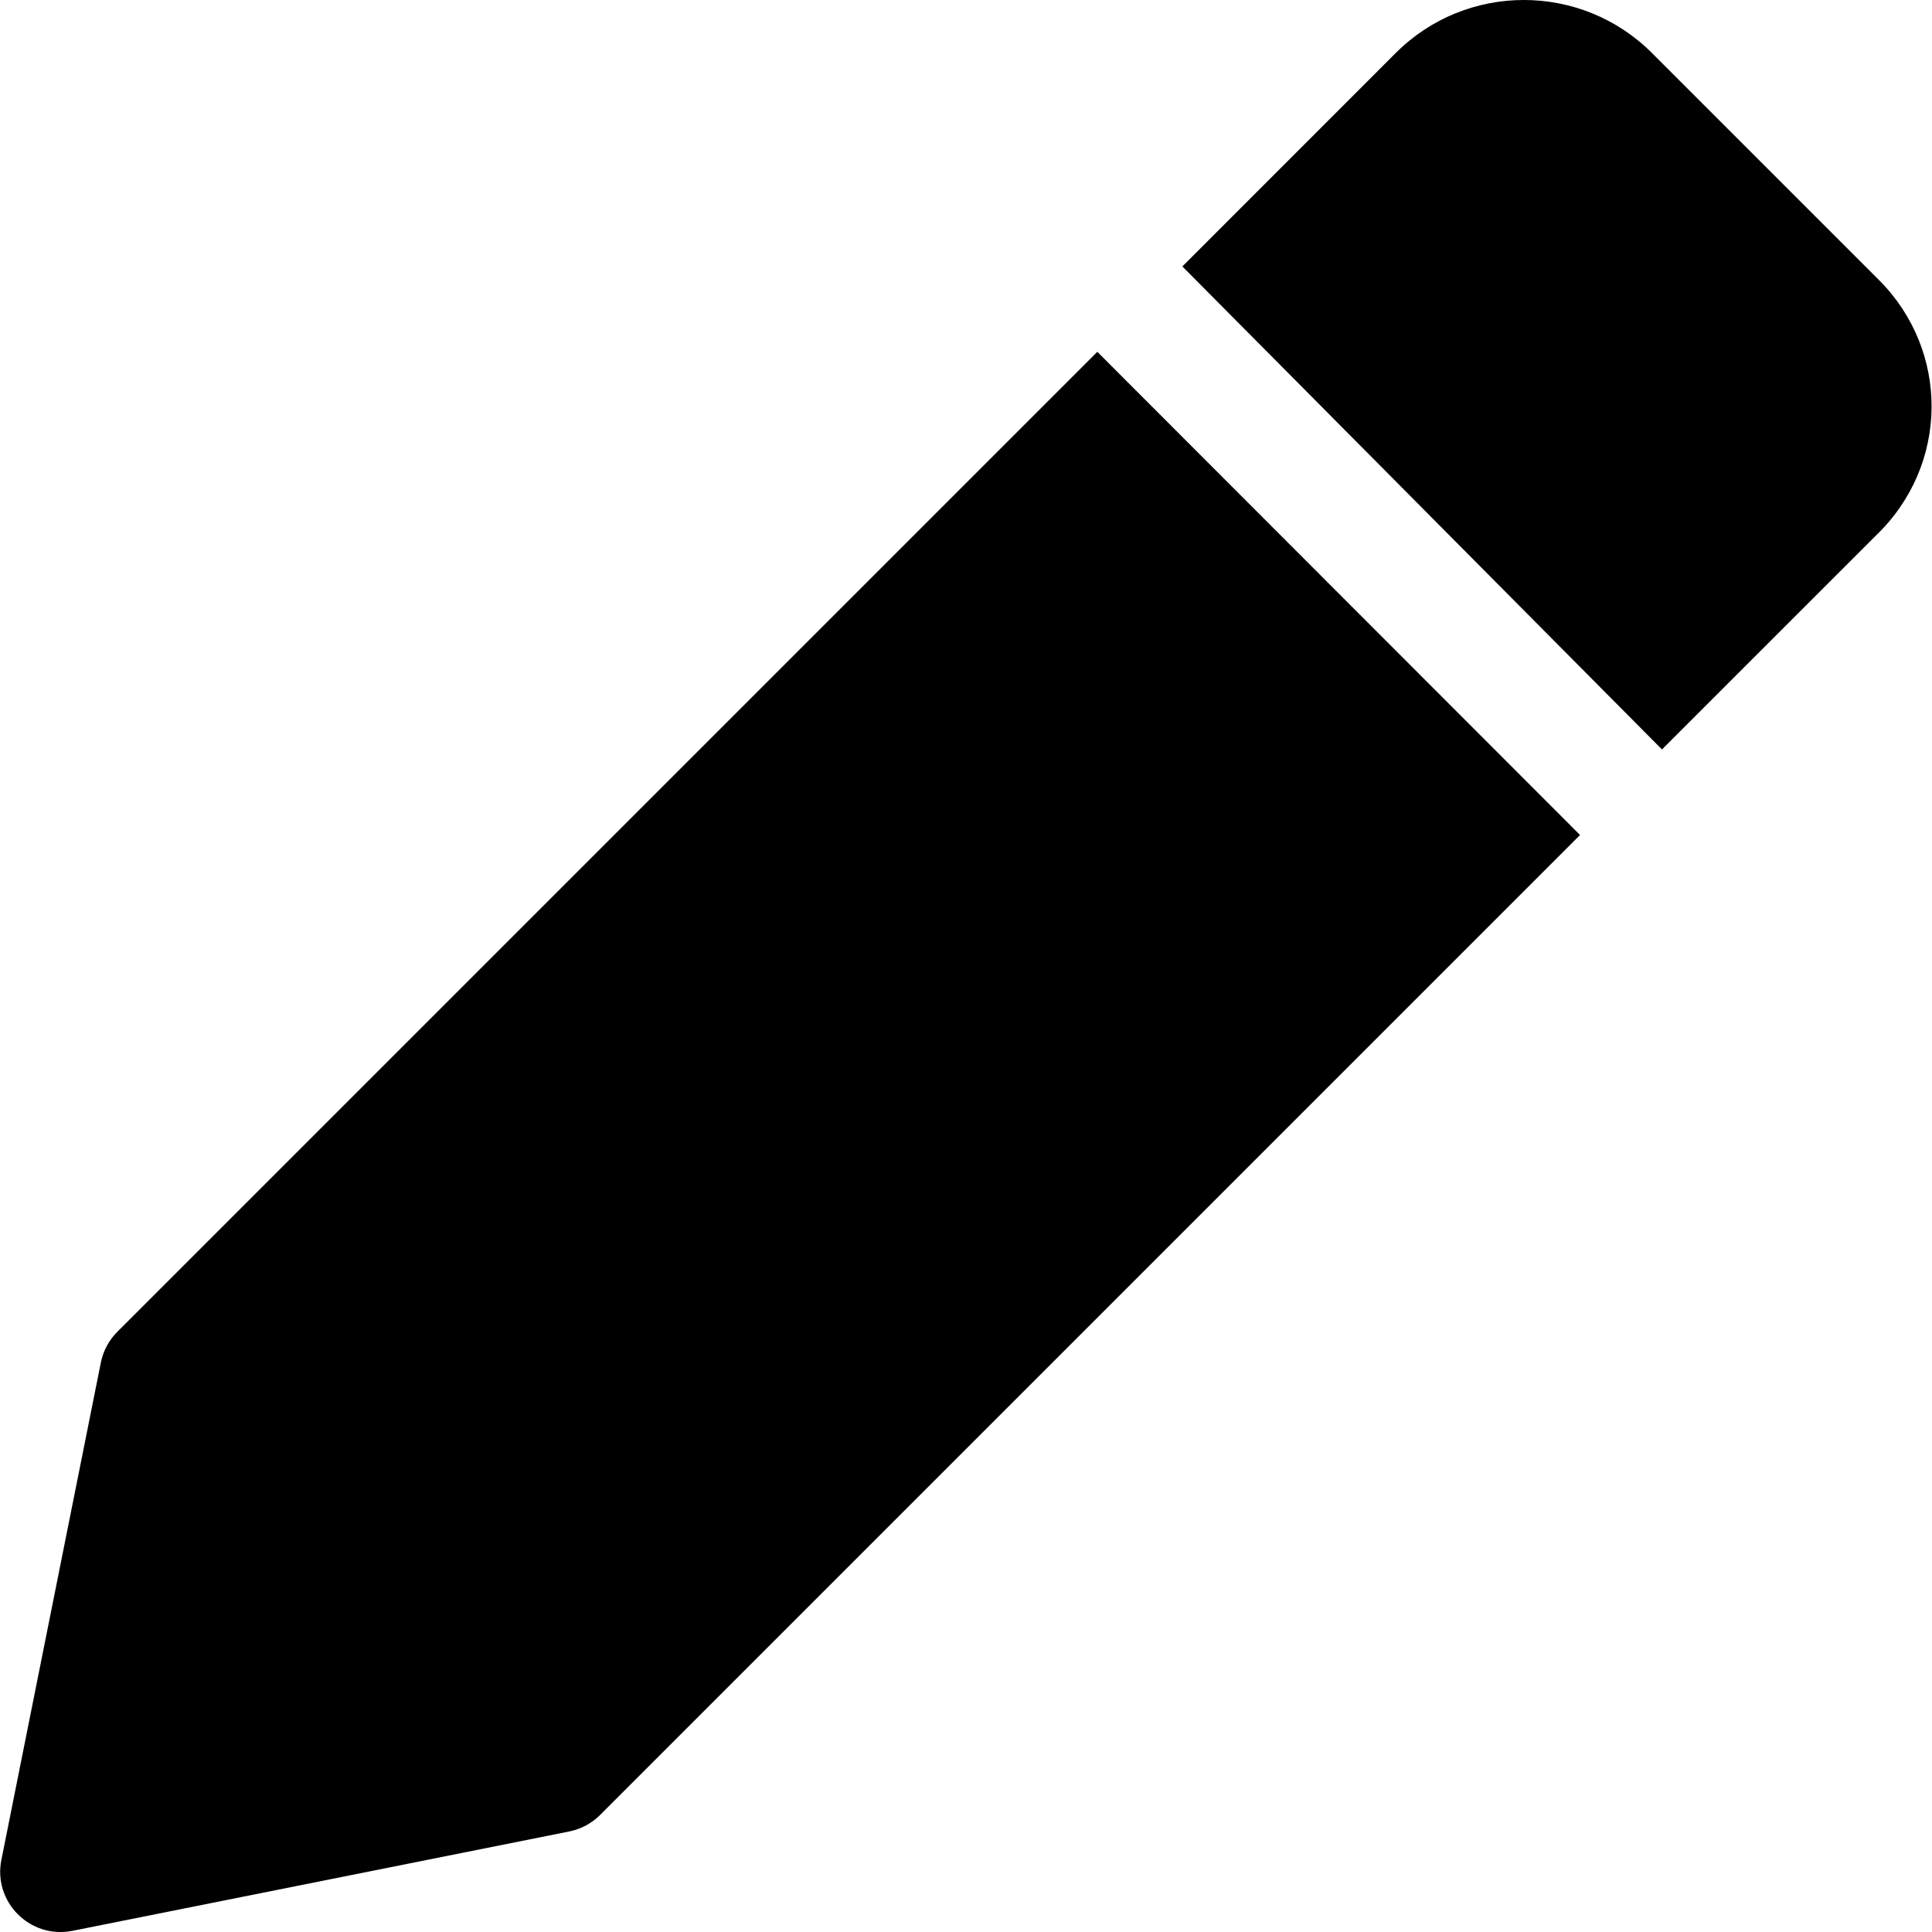
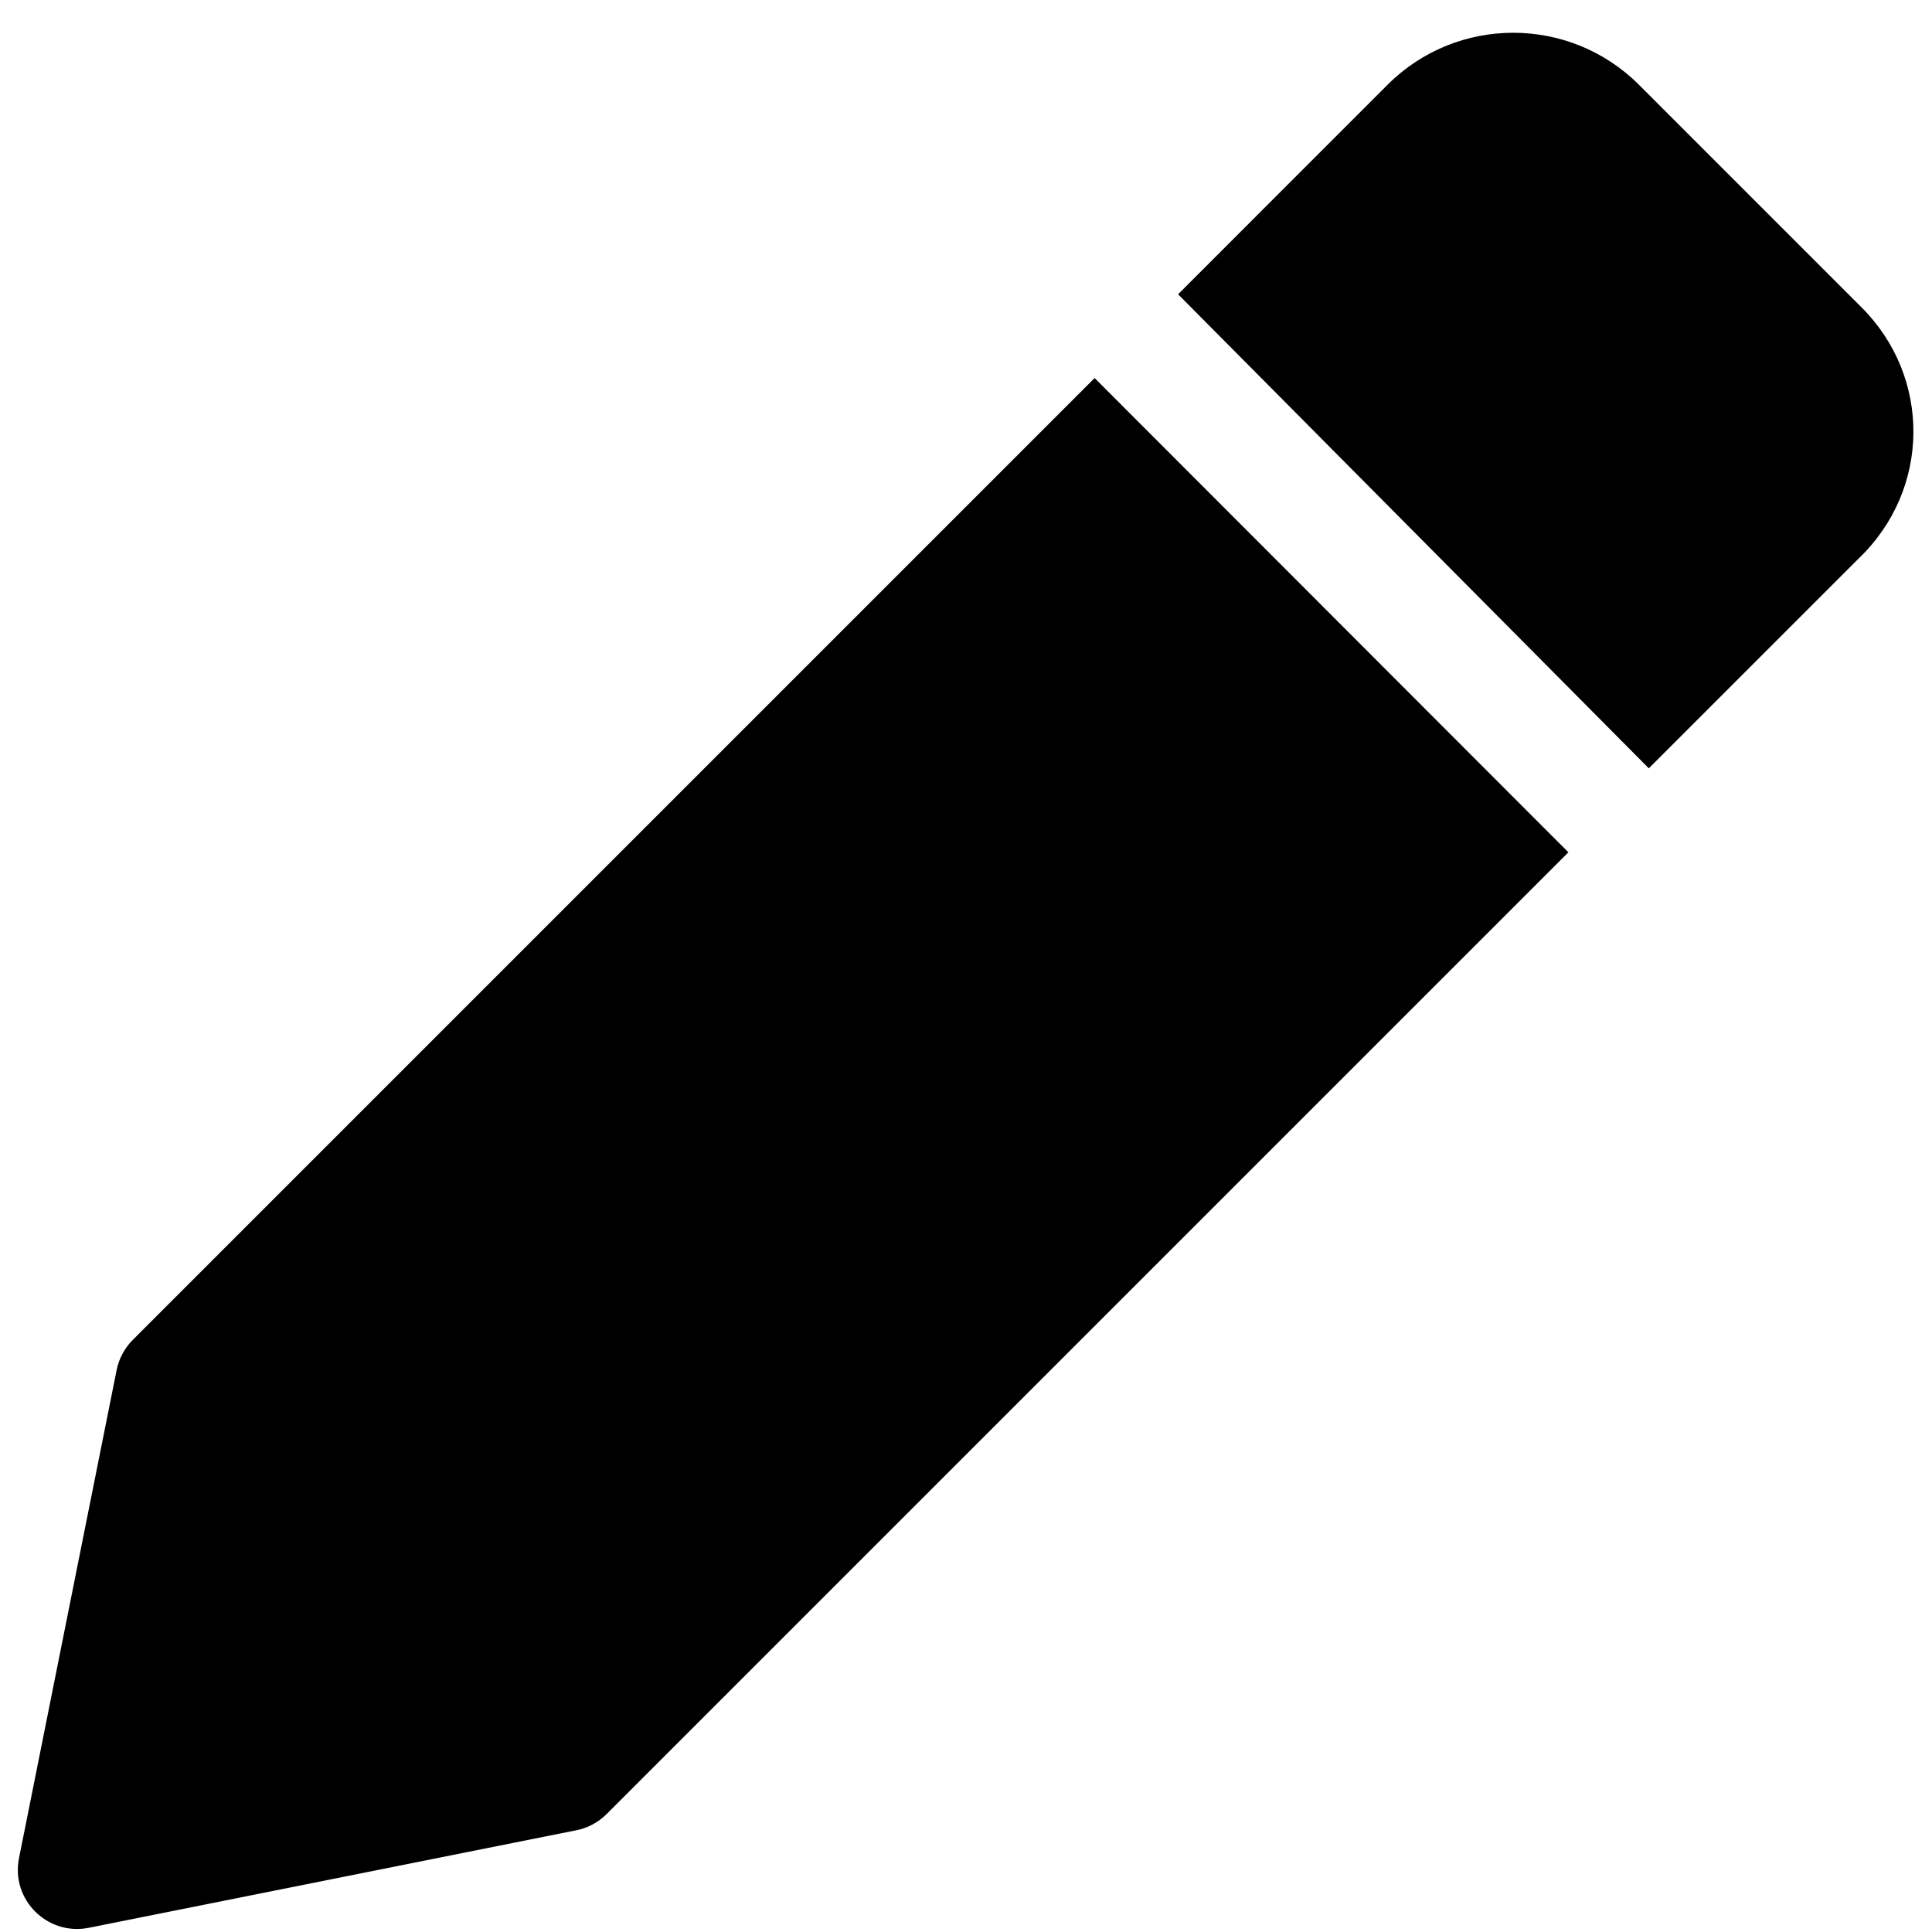
- <svg xmlns="http://www.w3.org/2000/svg" viewBox="0 0 512 512">
-   <path d="M497.9 74.16L437.8 14.06c-18.75-18.75-49.19-18.75-67.93 0l-56.53 56.55l127.1 128l56.56-56.55C516.7 123.3 516.7 92.91 497.9 74.16zM290.8 93.23l-259.7 259.7c-2.234 2.234-3.755 5.078-4.376 8.176l-26.34 131.7C-1.921 504 7.95 513.9 19.15 511.7l131.7-26.34c3.098-.619 5.941-2.141 8.175-4.373l259.7-259.7L290.8 93.23z" />
+ <svg xmlns="http://www.w3.org/2000/svg" width="100%" height="100%" viewBox="0 0 64 64" version="1.1" xml:space="preserve" style="fill-rule:evenodd;clip-rule:evenodd;stroke-linejoin:round;stroke-miterlimit:2;">
+   <g transform="matrix(2.66667,0,0,2.66667,0,0)">
+     <g transform="matrix(0.0460056,0,0,0.0460056,0.219256,0.407141)">
+       <path d="M497.9,74.16L437.8,14.06C419.05,-4.69 388.61,-4.69 369.87,14.06L313.34,70.61L440.44,198.61L497,142.06C516.7,123.3 516.7,92.91 497.9,74.16ZM290.8,93.23L31.1,352.93C28.866,355.164 27.345,358.008 26.724,361.106L0.384,492.806C-1.921,504 7.95,513.9 19.15,511.7L150.85,485.36C153.948,484.741 156.791,483.219 159.025,480.987L418.725,221.287L290.8,93.23Z" style="fill-rule:nonzero;" />
+     </g>
+   </g>
</svg>
